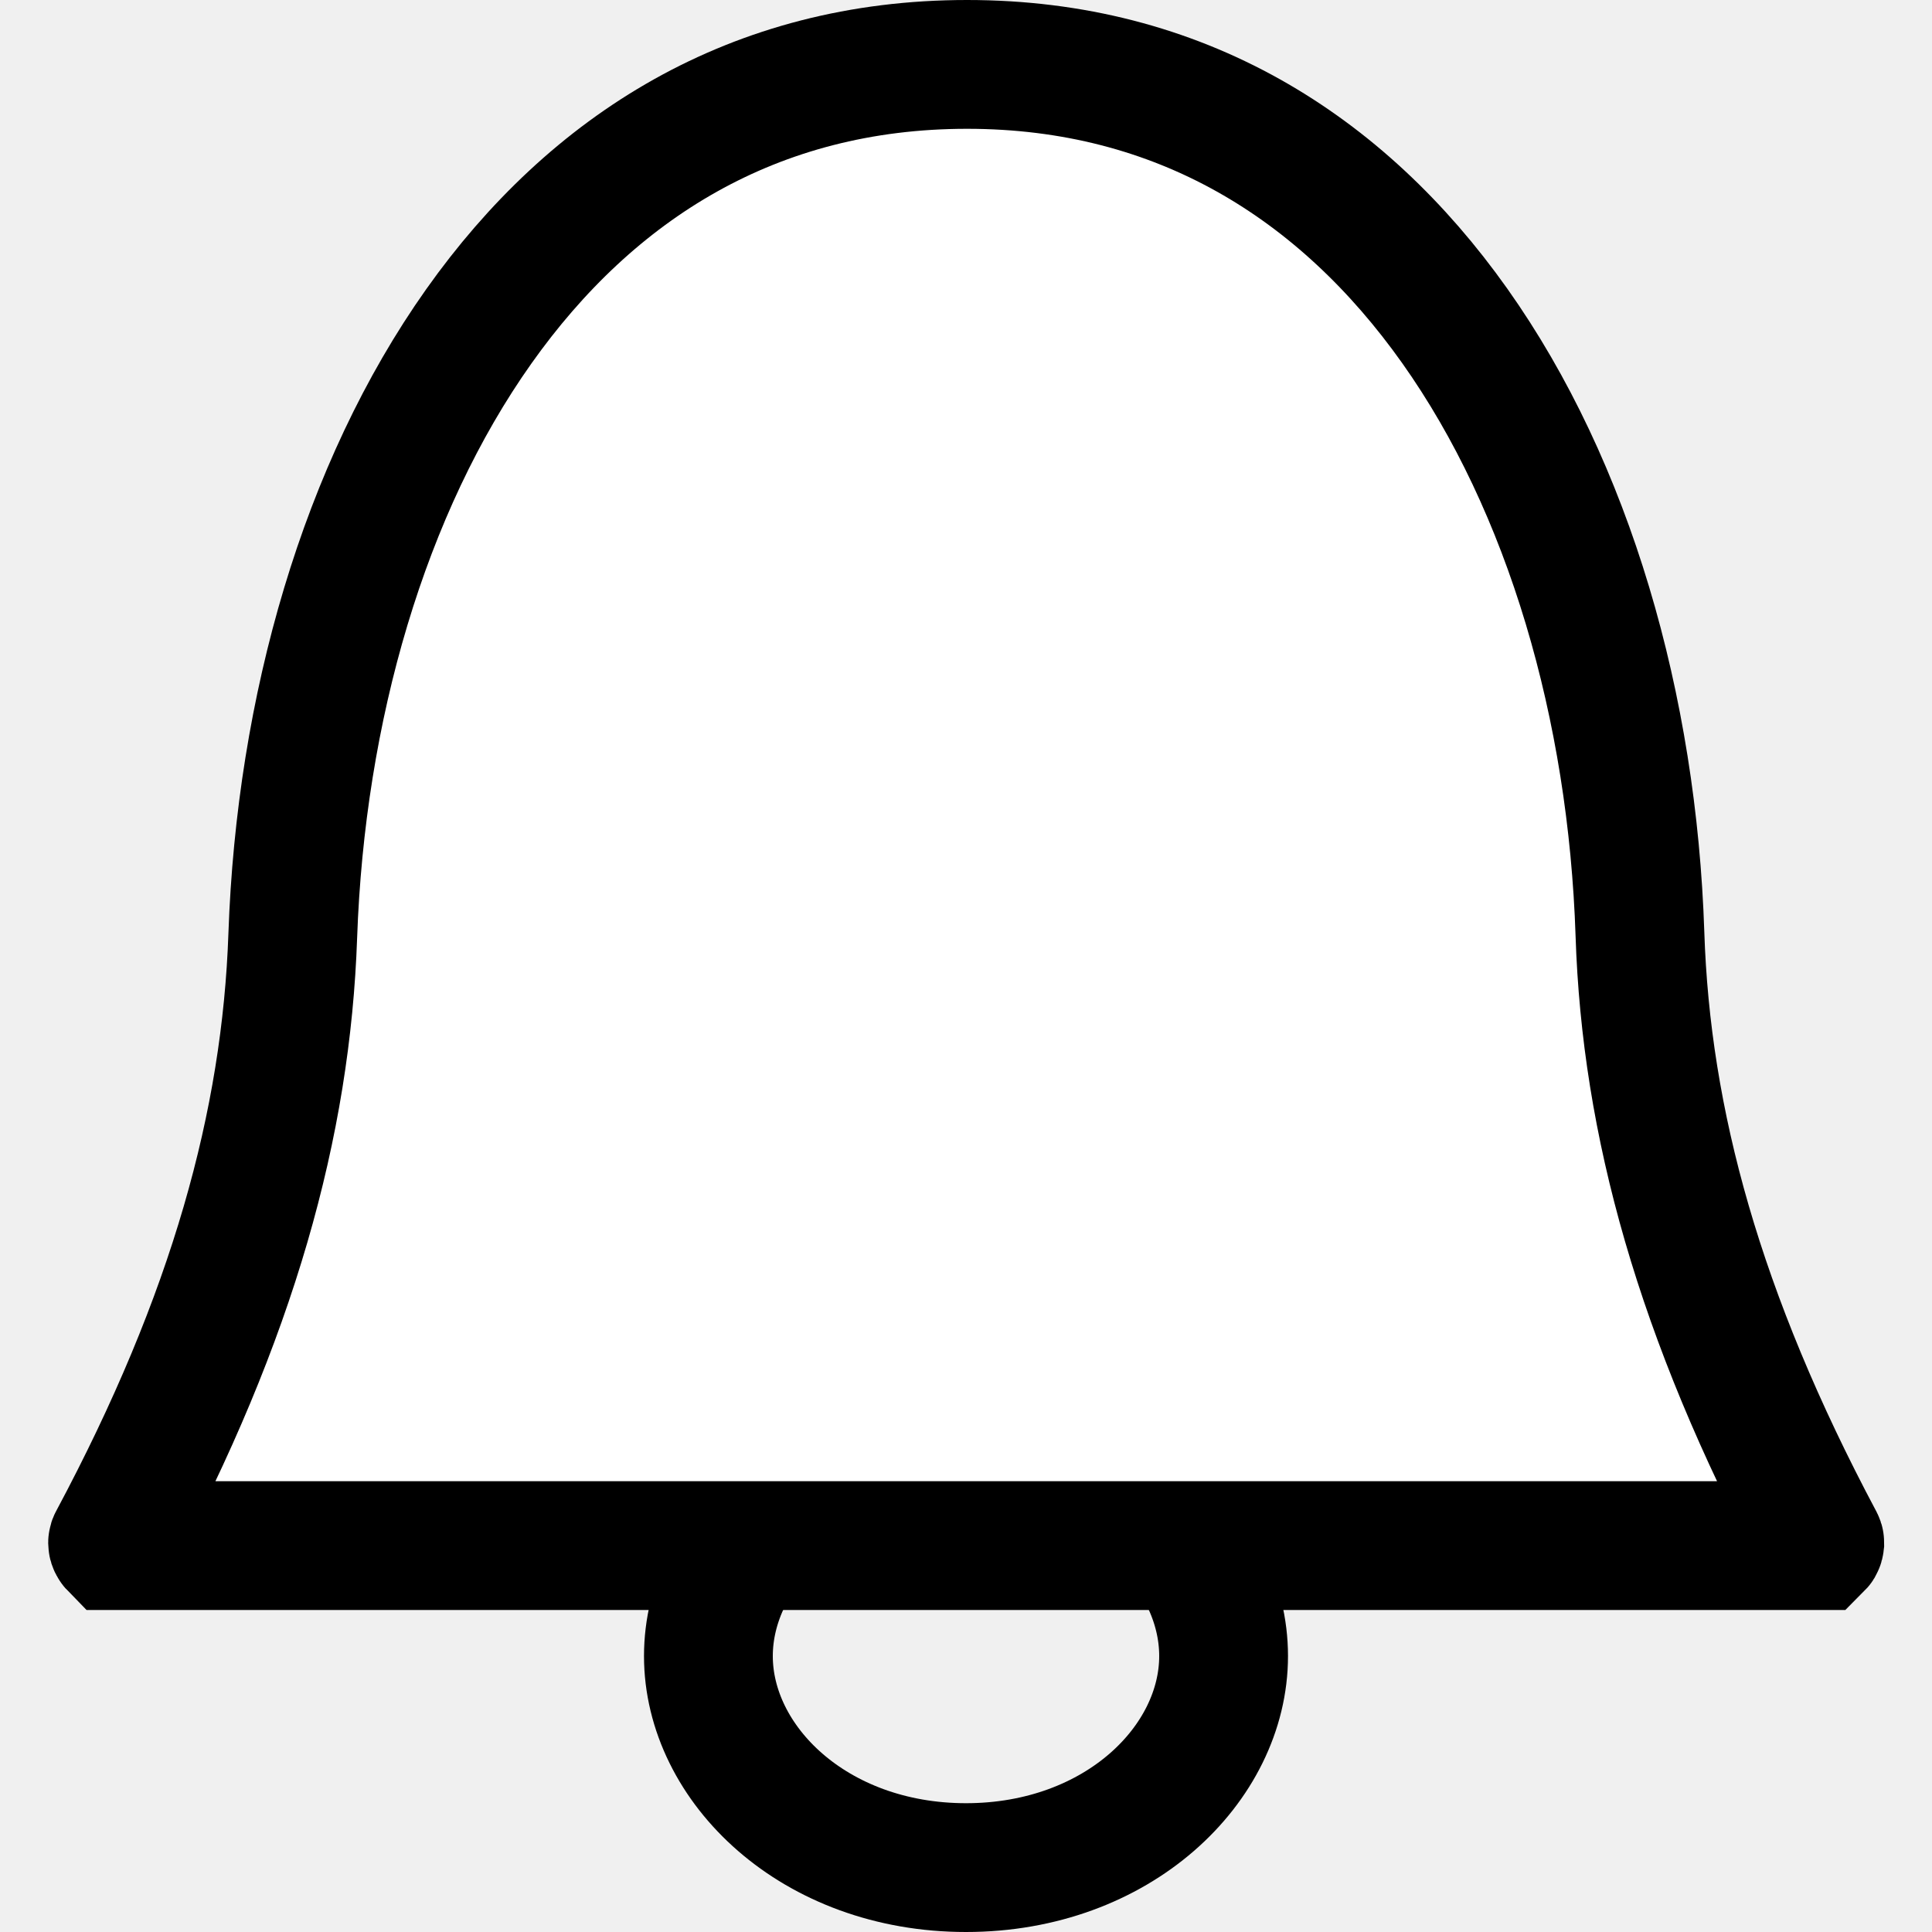
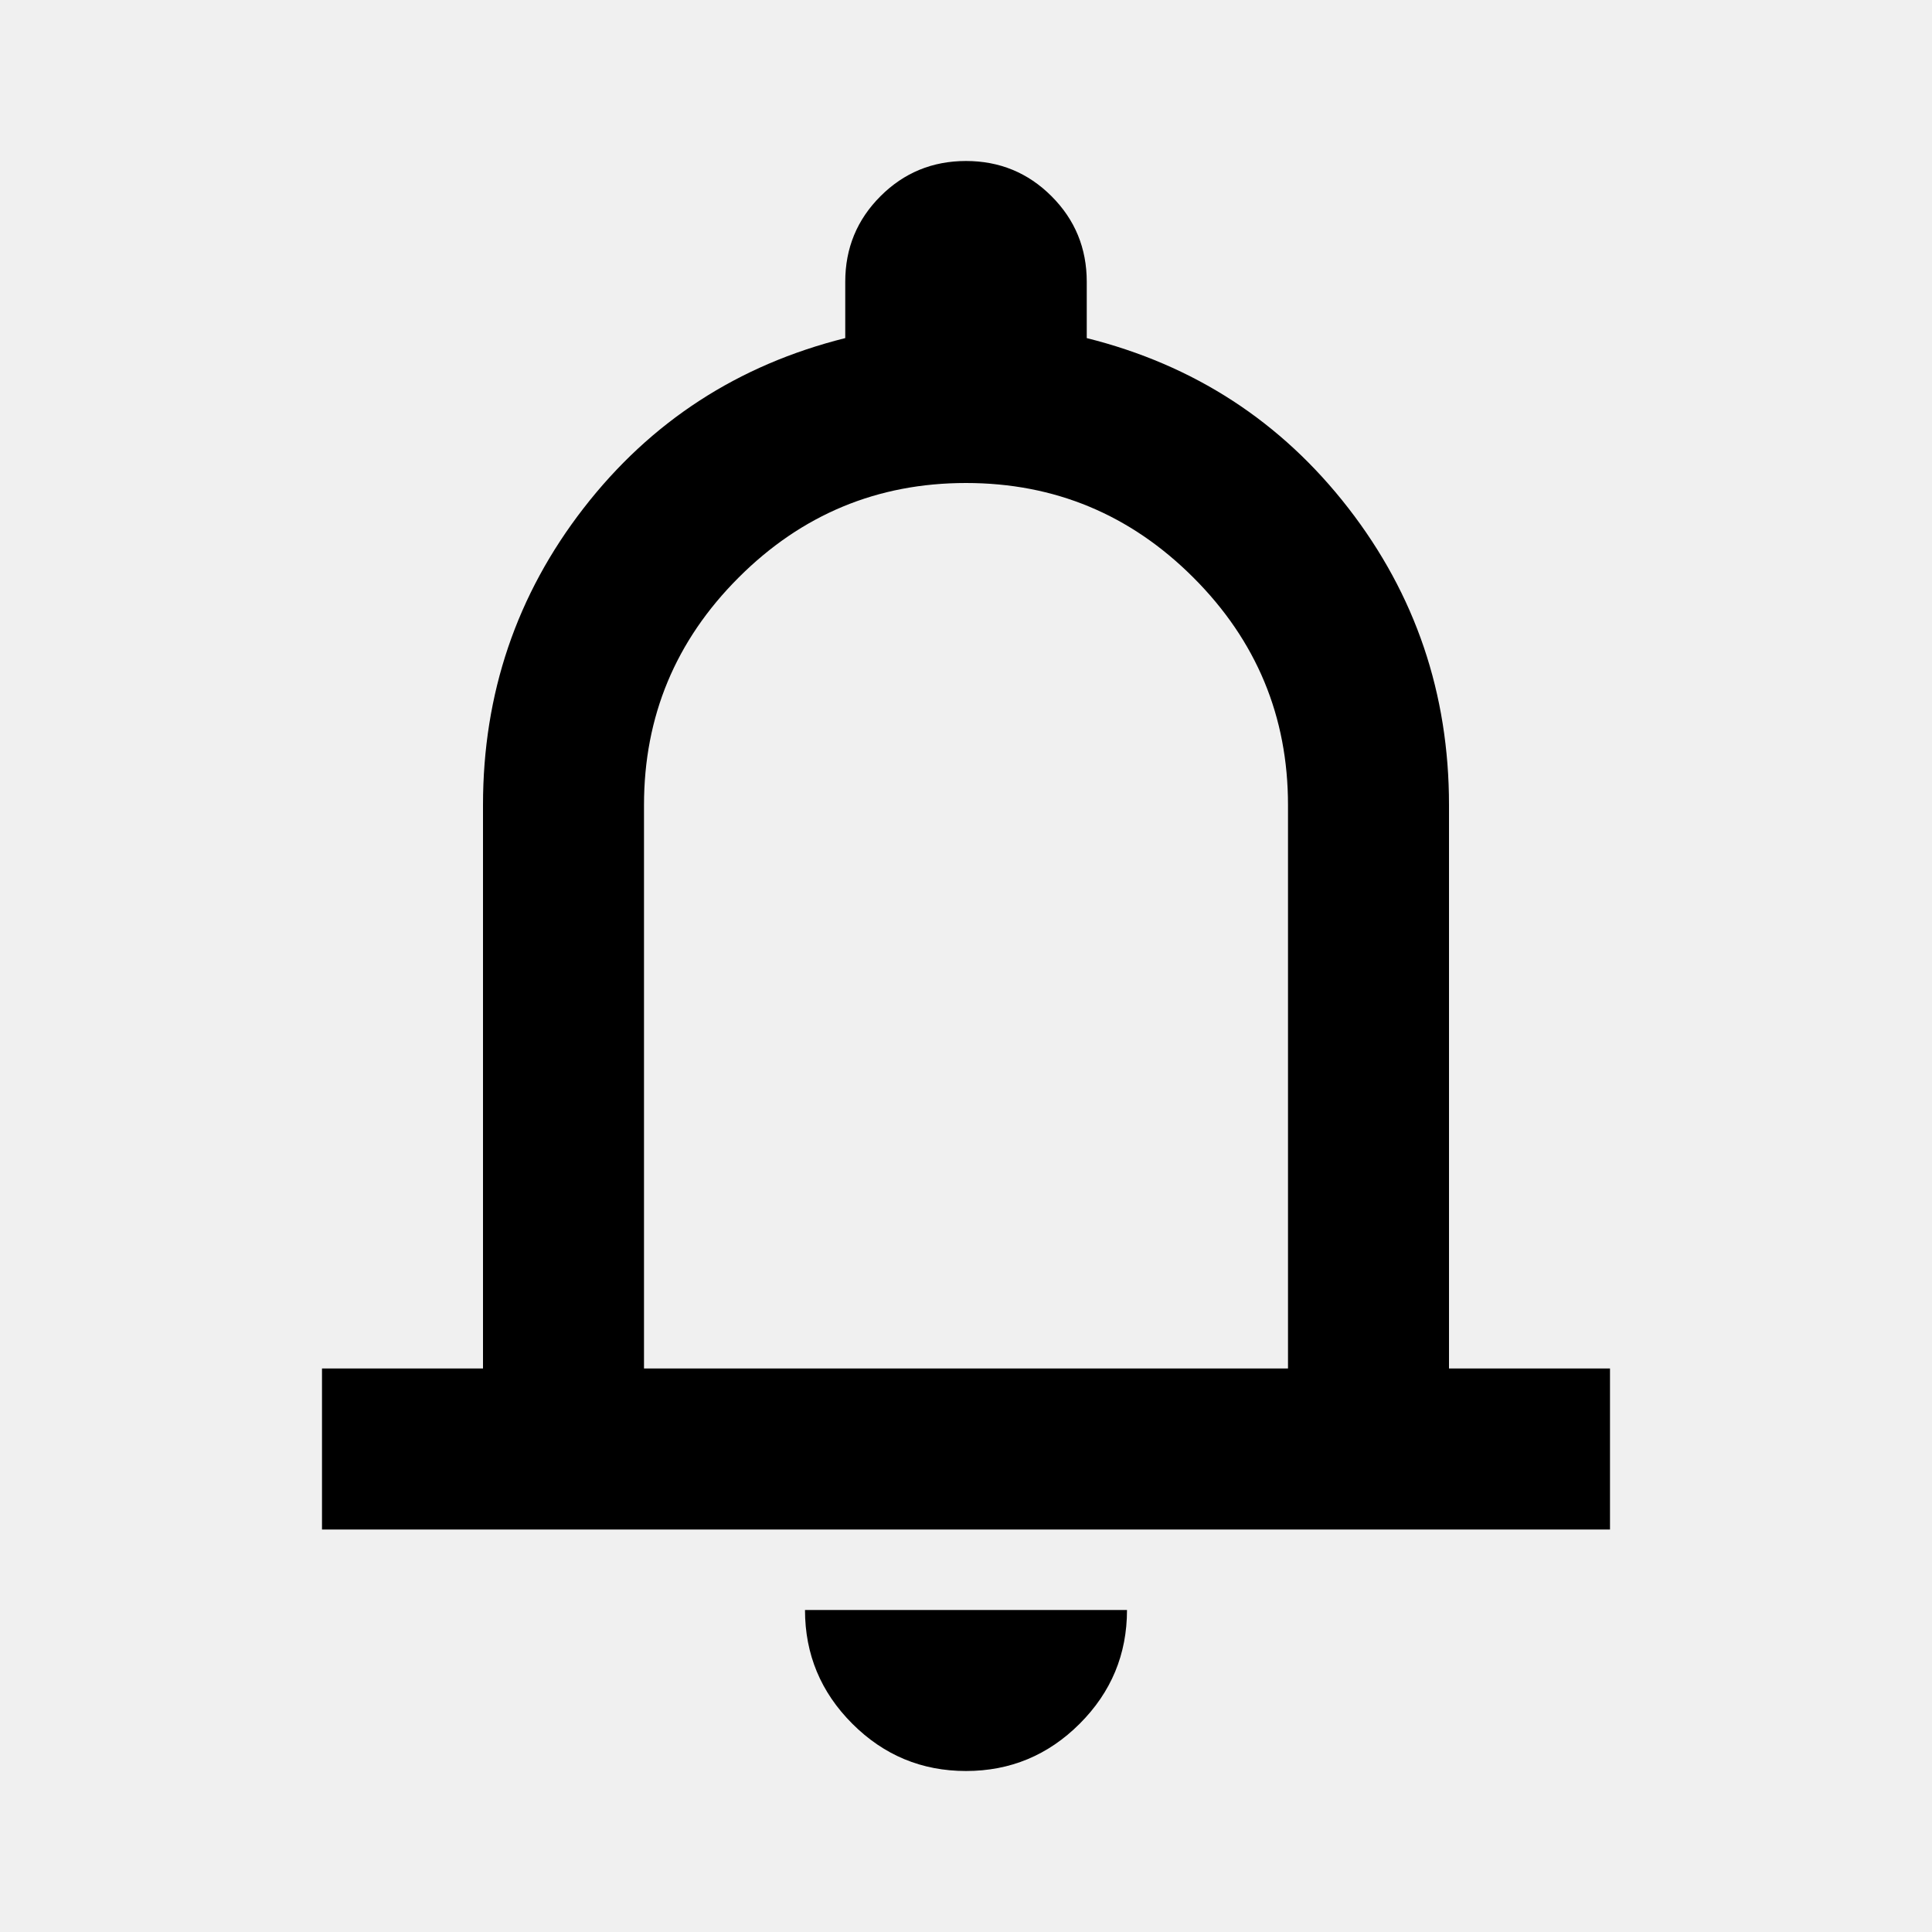
- <svg xmlns="http://www.w3.org/2000/svg" width="30" height="30" viewBox="0 0 30 30" fill="none">
-   <path d="M15 22.429C17.359 22.429 19 24.039 19 25.715C19 27.39 17.359 29 15 29C12.641 29 11 27.39 11 25.715C11 24.039 12.641 22.429 15 22.429Z" stroke="black" stroke-width="2" />
-   <path d="M15.016 1C18.317 1 20.833 2.583 22.589 5.06C24.364 7.564 25.349 10.979 25.465 14.504C25.56 17.419 26.384 20.427 28.25 23.934C28.253 23.94 28.255 23.945 28.256 23.948C28.257 23.951 28.257 23.955 28.257 23.959C28.256 23.968 28.254 23.98 28.248 23.99C28.245 23.995 28.242 23.998 28.24 24H1.765C1.763 23.998 1.76 23.995 1.758 23.99C1.752 23.979 1.748 23.967 1.748 23.958C1.748 23.954 1.748 23.95 1.749 23.947C1.75 23.944 1.751 23.939 1.755 23.933C3.619 20.446 4.445 17.441 4.546 14.532C4.669 11.002 5.656 7.58 7.434 5.069C9.192 2.586 11.71 1 15.016 1Z" fill="white" stroke="black" stroke-width="2" />
+ <svg xmlns="http://www.w3.org/2000/svg" height="24px" viewBox="0 -960 960 960" width="24px" fill="#000000">
+   <path d="M160-200v-80h80v-280q0-83 50-147.5T420-792v-28q0-25 17.5-42.5T480-880q25 0 42.5 17.5T540-820v28q80 20 130 84.5T720-560v280h80v80H160Zm320-300Zm0 420q-33 0-56.5-23.5T400-160h160q0 33-23.5 56.5T480-80ZM320-280h320v-280q0-66-47-113t-113-47q-66 0-113 47t-47 113v280Z" />
</svg>
